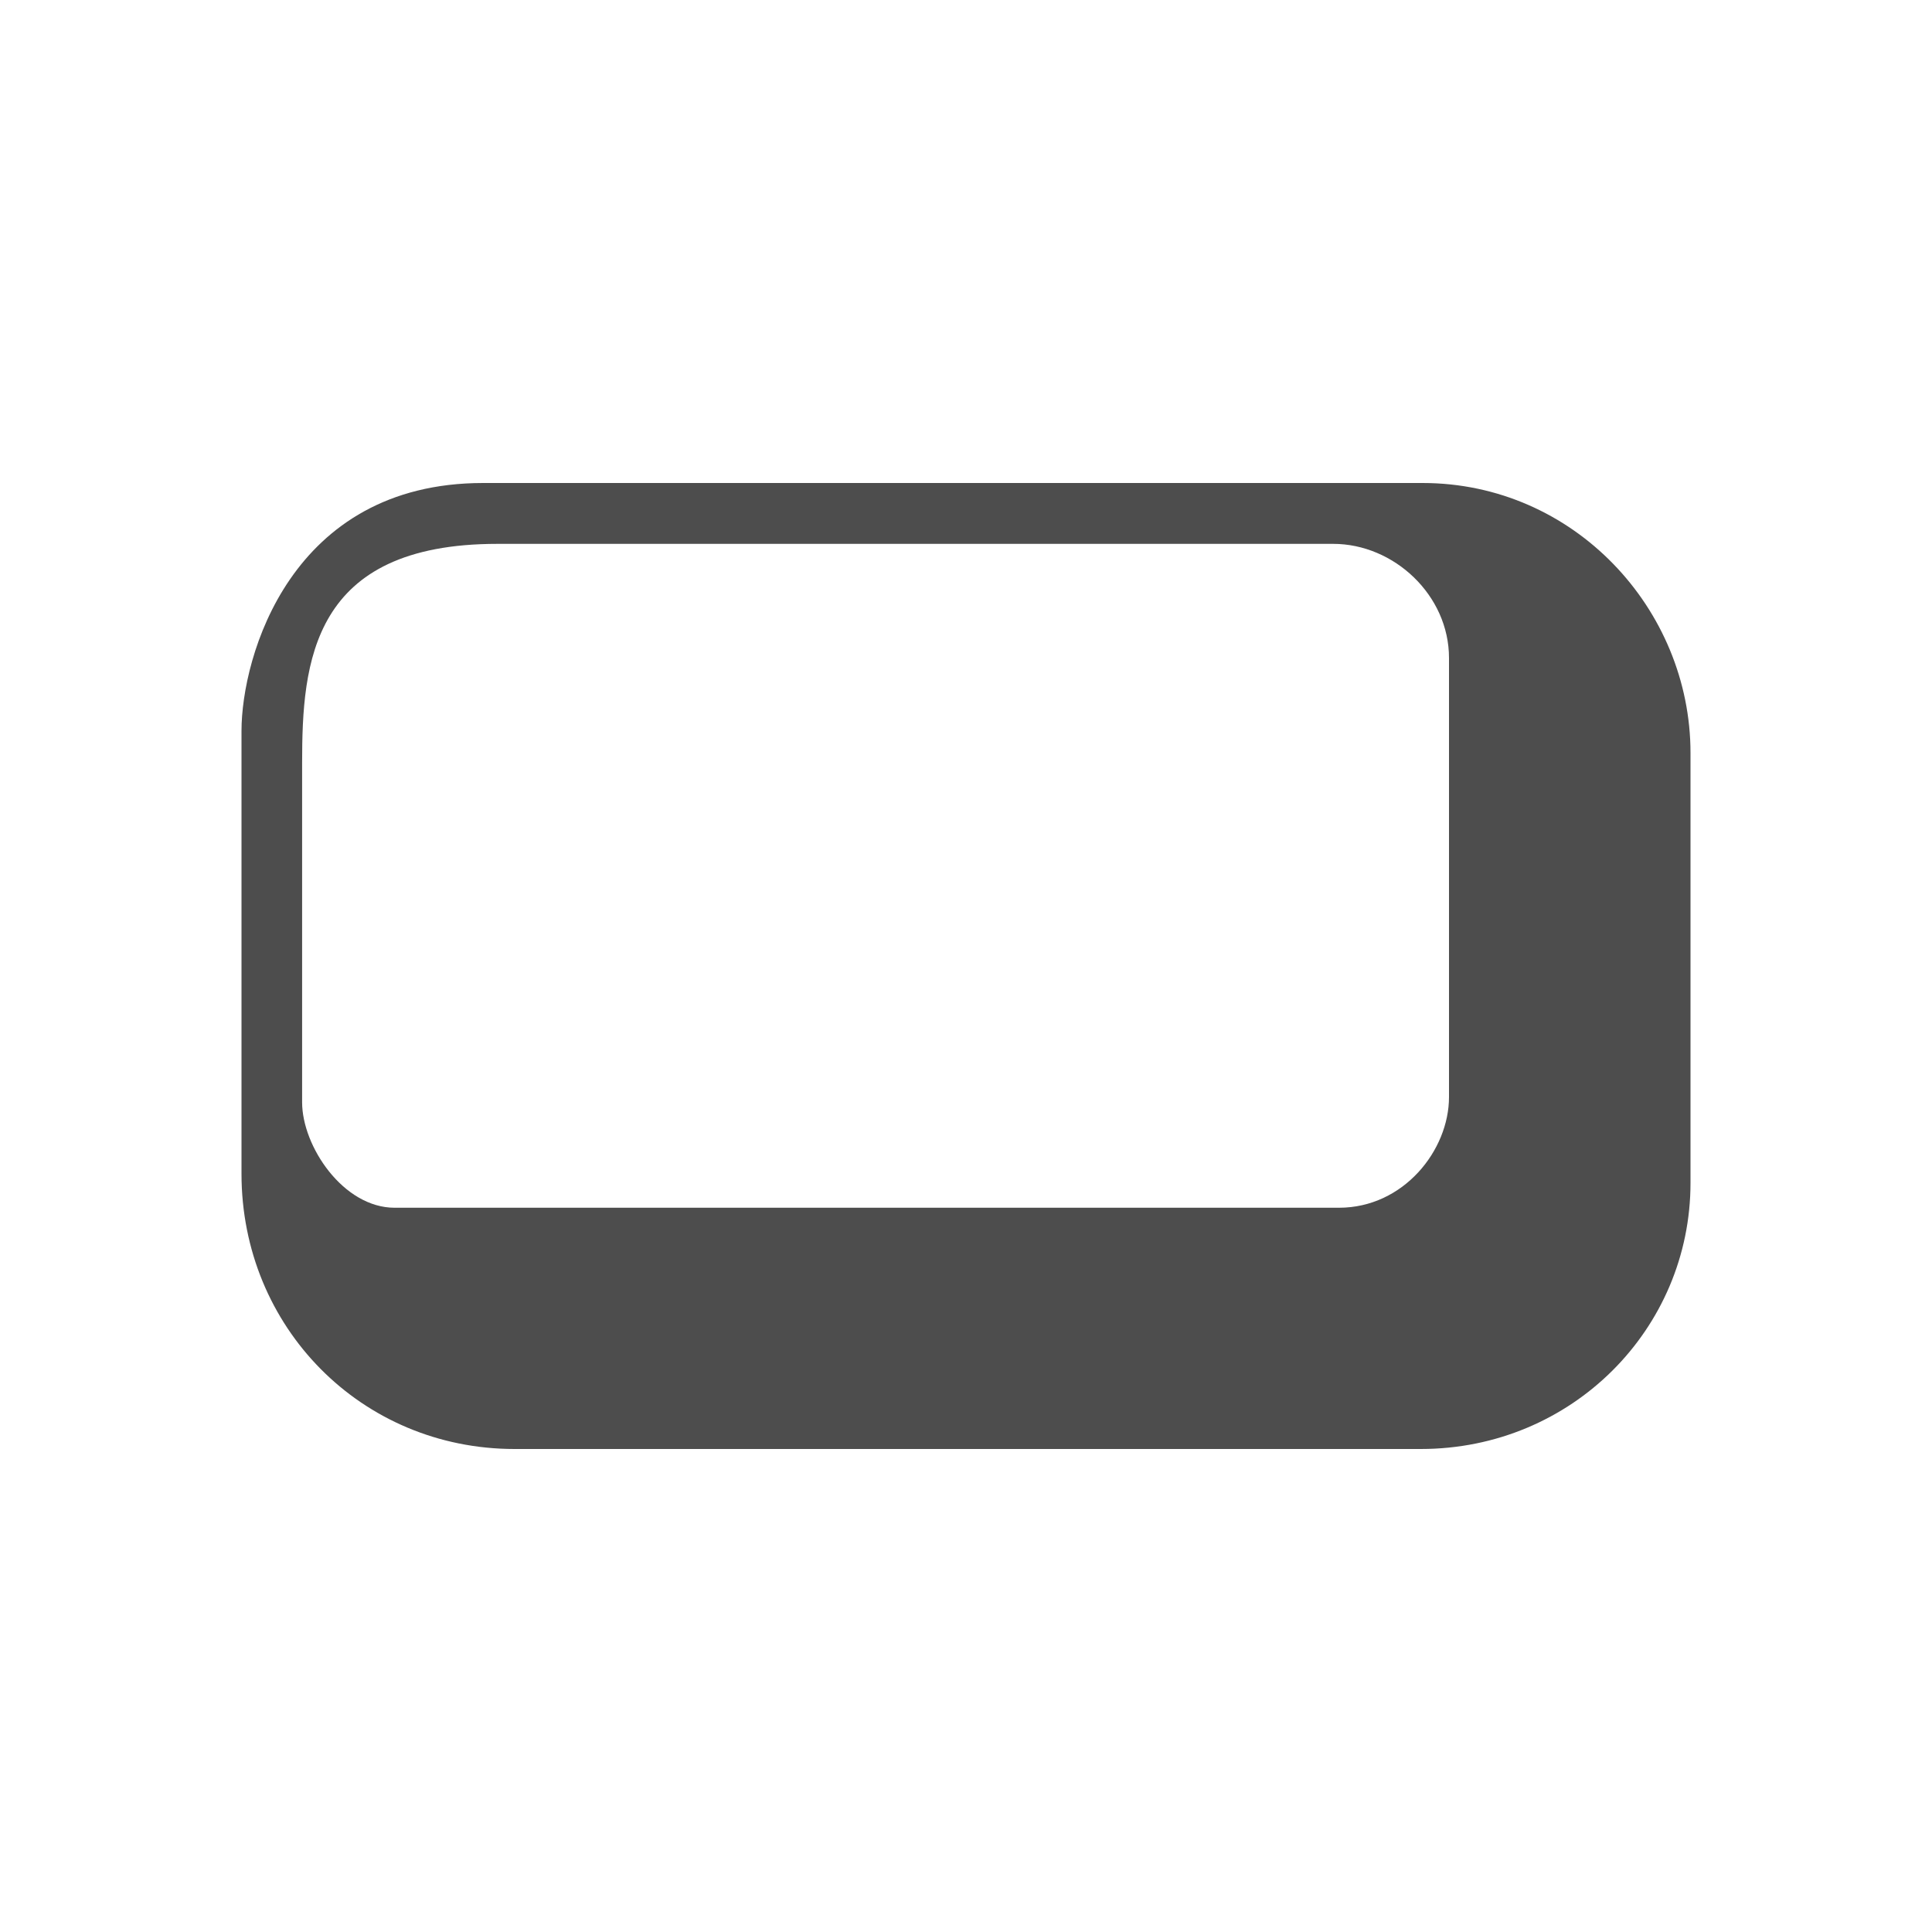
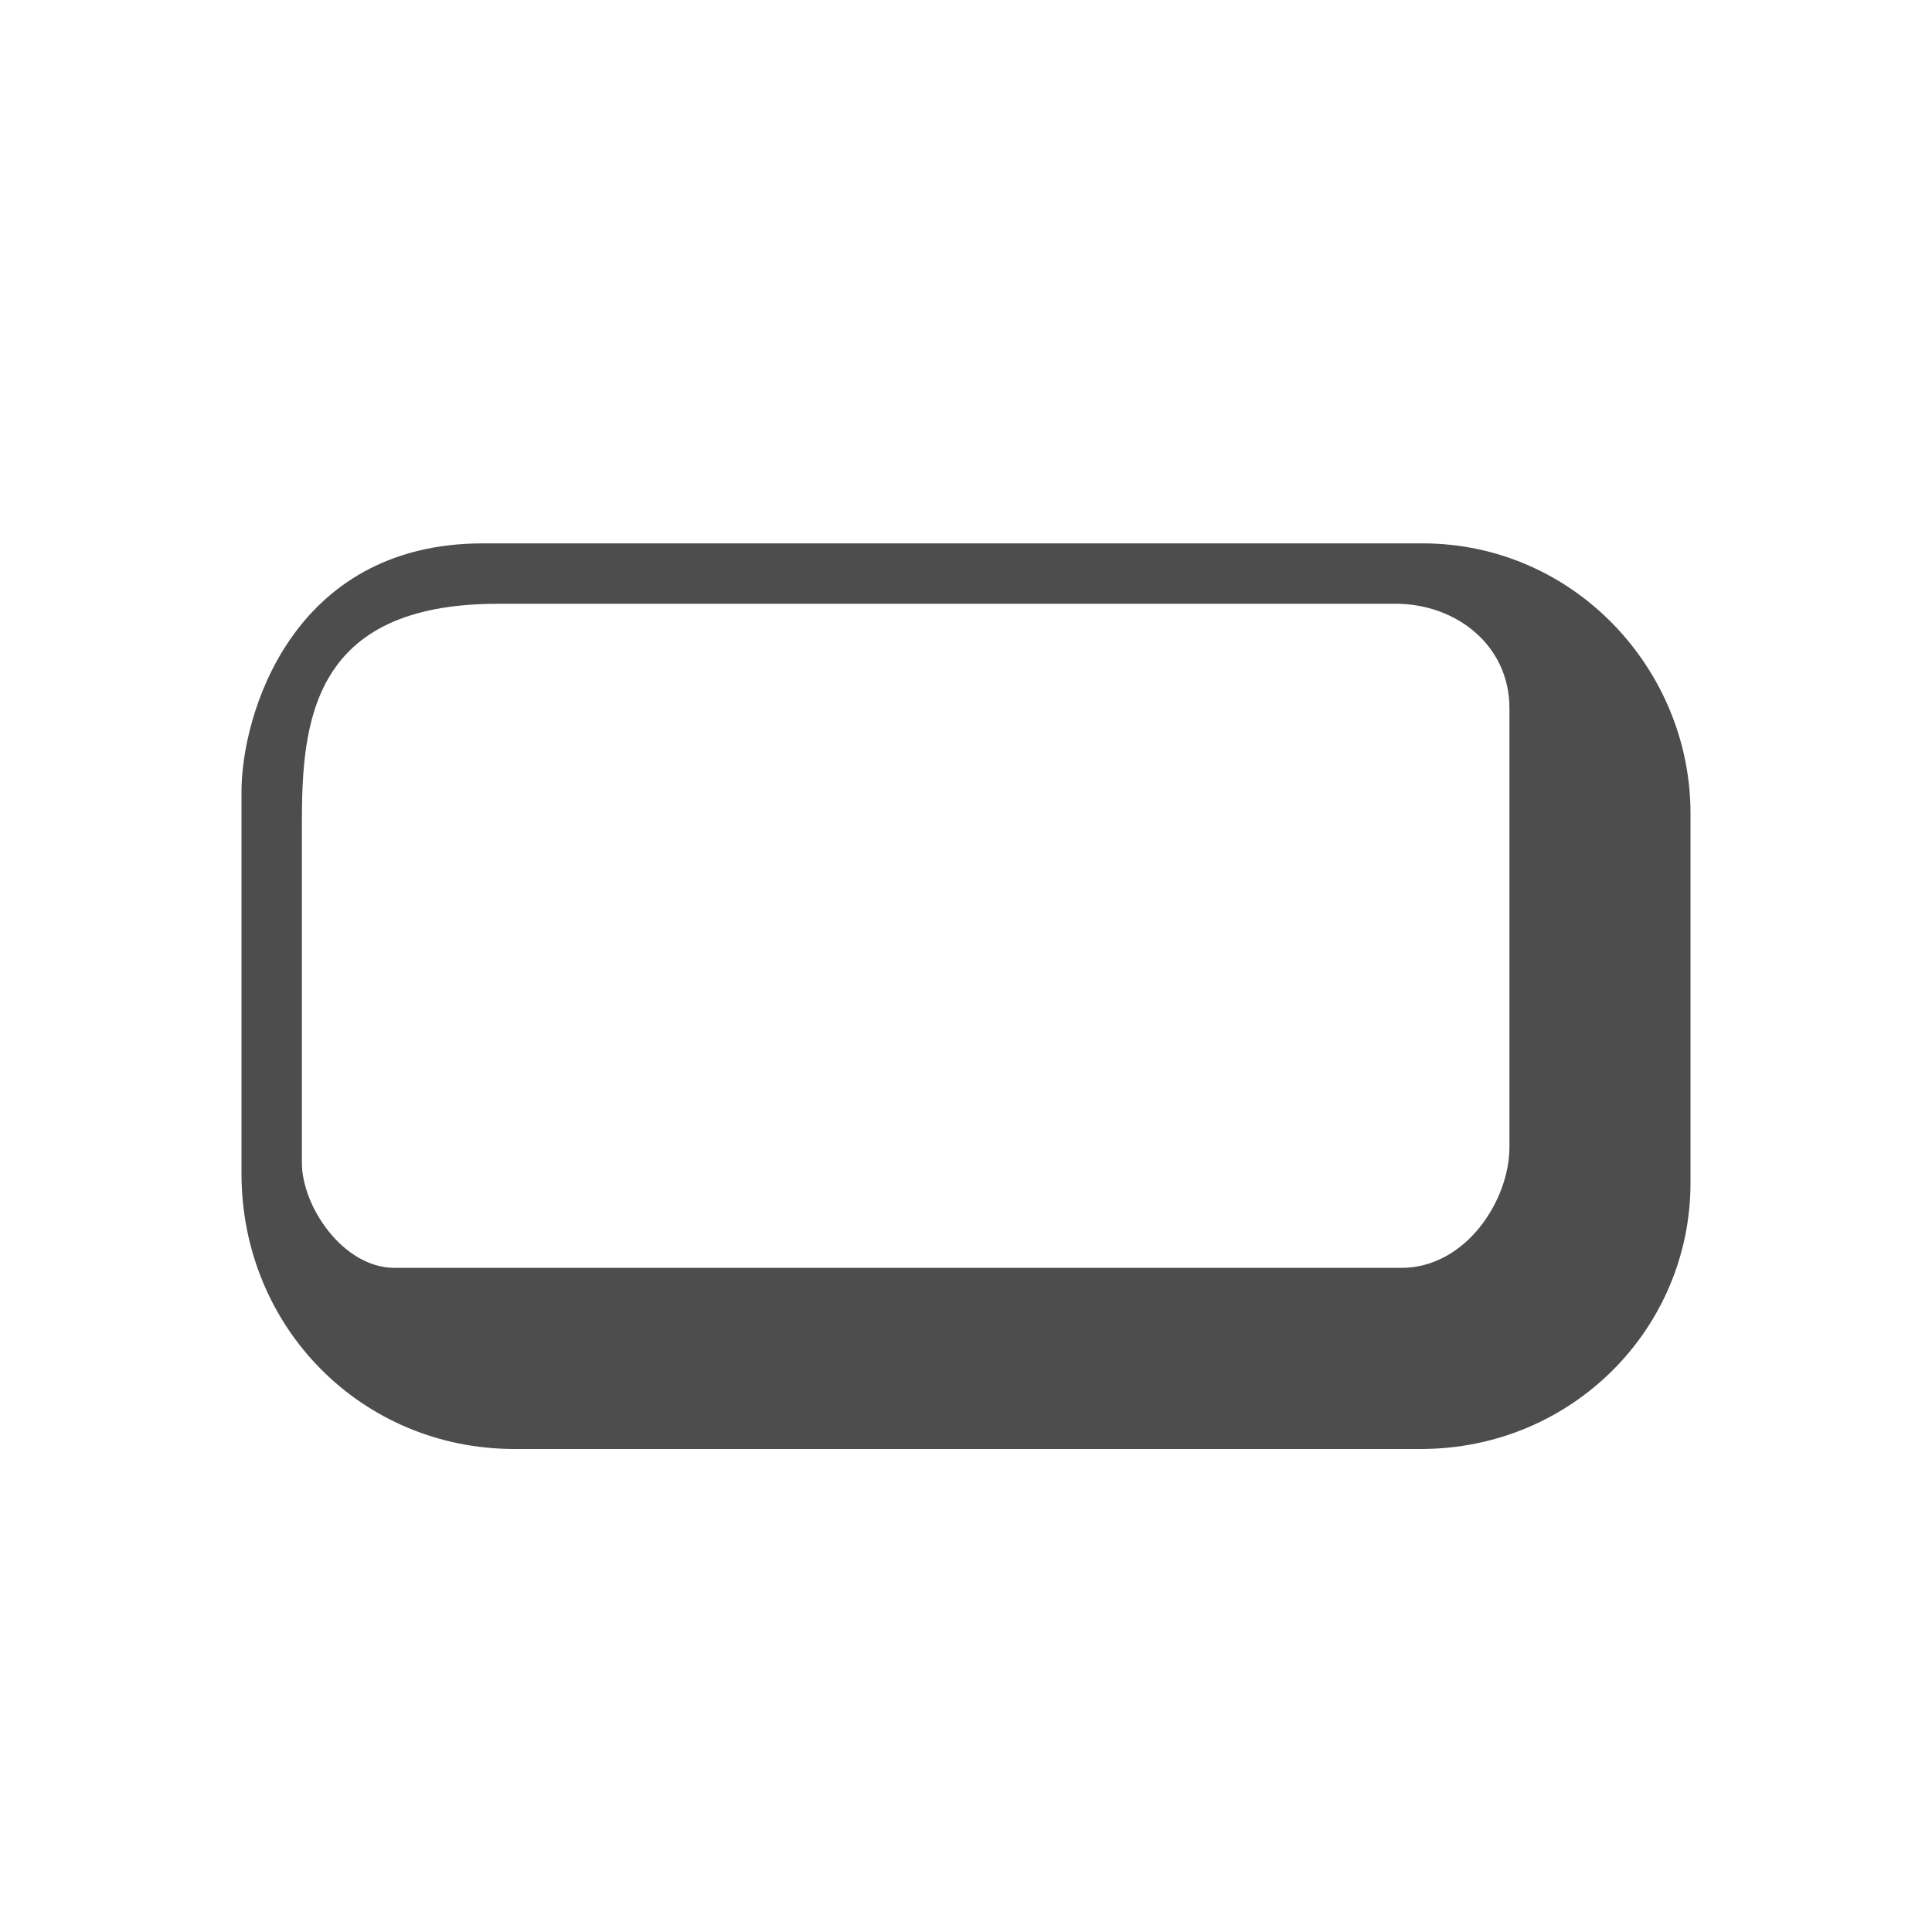
- <svg xmlns="http://www.w3.org/2000/svg" viewBox="0 0 16 16" id="svg2" version="1.1">
-   <defs id="defs3051">
-     <style type="text/css" id="current-color-scheme">
-       .ColorScheme-Text {
-         color:#4d4d4d;
-       }
-       </style>
-   </defs>
-   <path style="color:#4d4d4d;fill:currentColor;fill-opacity:1;stroke:none" d="M 4.001,4 C 2.406,4 2,5.44 2,6.053 L 2,9.721 C 2,10.99 2.992,12 4.262,12 l 7.504,0 C 13.019,12 14,11.004 14,9.797 l 0,-3.562 C 14,5.043 13.035,4 11.781,4 Z m 0.118,0.504 6.922,0 C 11.544,4.504 12,4.929 12,5.449 l 0,3.636 c 0,0.442 -0.377,0.917 -0.911,0.917 l -7.821,0 c -0.425,0 -0.766,-0.509 -0.766,-0.873 l 0,-2.811 c 0,-0.833 0.076,-1.814 1.617,-1.814 z" id="path4142" />
+ <svg xmlns="http://www.w3.org/2000/svg" width="32" height="32" id="svg2" version="1.1" viewBox="0 0 32 32">
+   <defs id="defs4" />
+   <g id="layer1" transform="translate(0,-1020.362)" style="display:inline">
+     <path style="color:#4d4d4d;fill:currentColor;fill-opacity:1;stroke:none" d="m 8,1029.362 c -3.19,0 -4,2.88 -4,4.106 l 0,6.334 c 0,2.539 1.985,4.56 4.523,4.56 l 15.008,0 C 26.039,1044.362 28,1042.368 28,1039.954 l 0,-6.123 c 0,-2.383 -1.93,-4.469 -4.438,-4.469 z m 0.239,1 14.875,0 c 1.006,0 1.887,0.689 1.887,1.729 l 0,7.271 c 0,0.883 -0.723,2 -1.791,2 l -16.673,0 C 5.685,1041.362 5,1040.347 5,1039.62 l 0,-5.622 c 0,-1.667 0.157,-3.635 3.239,-3.635 z" id="path4142-9" />
+   </g>
</svg>
